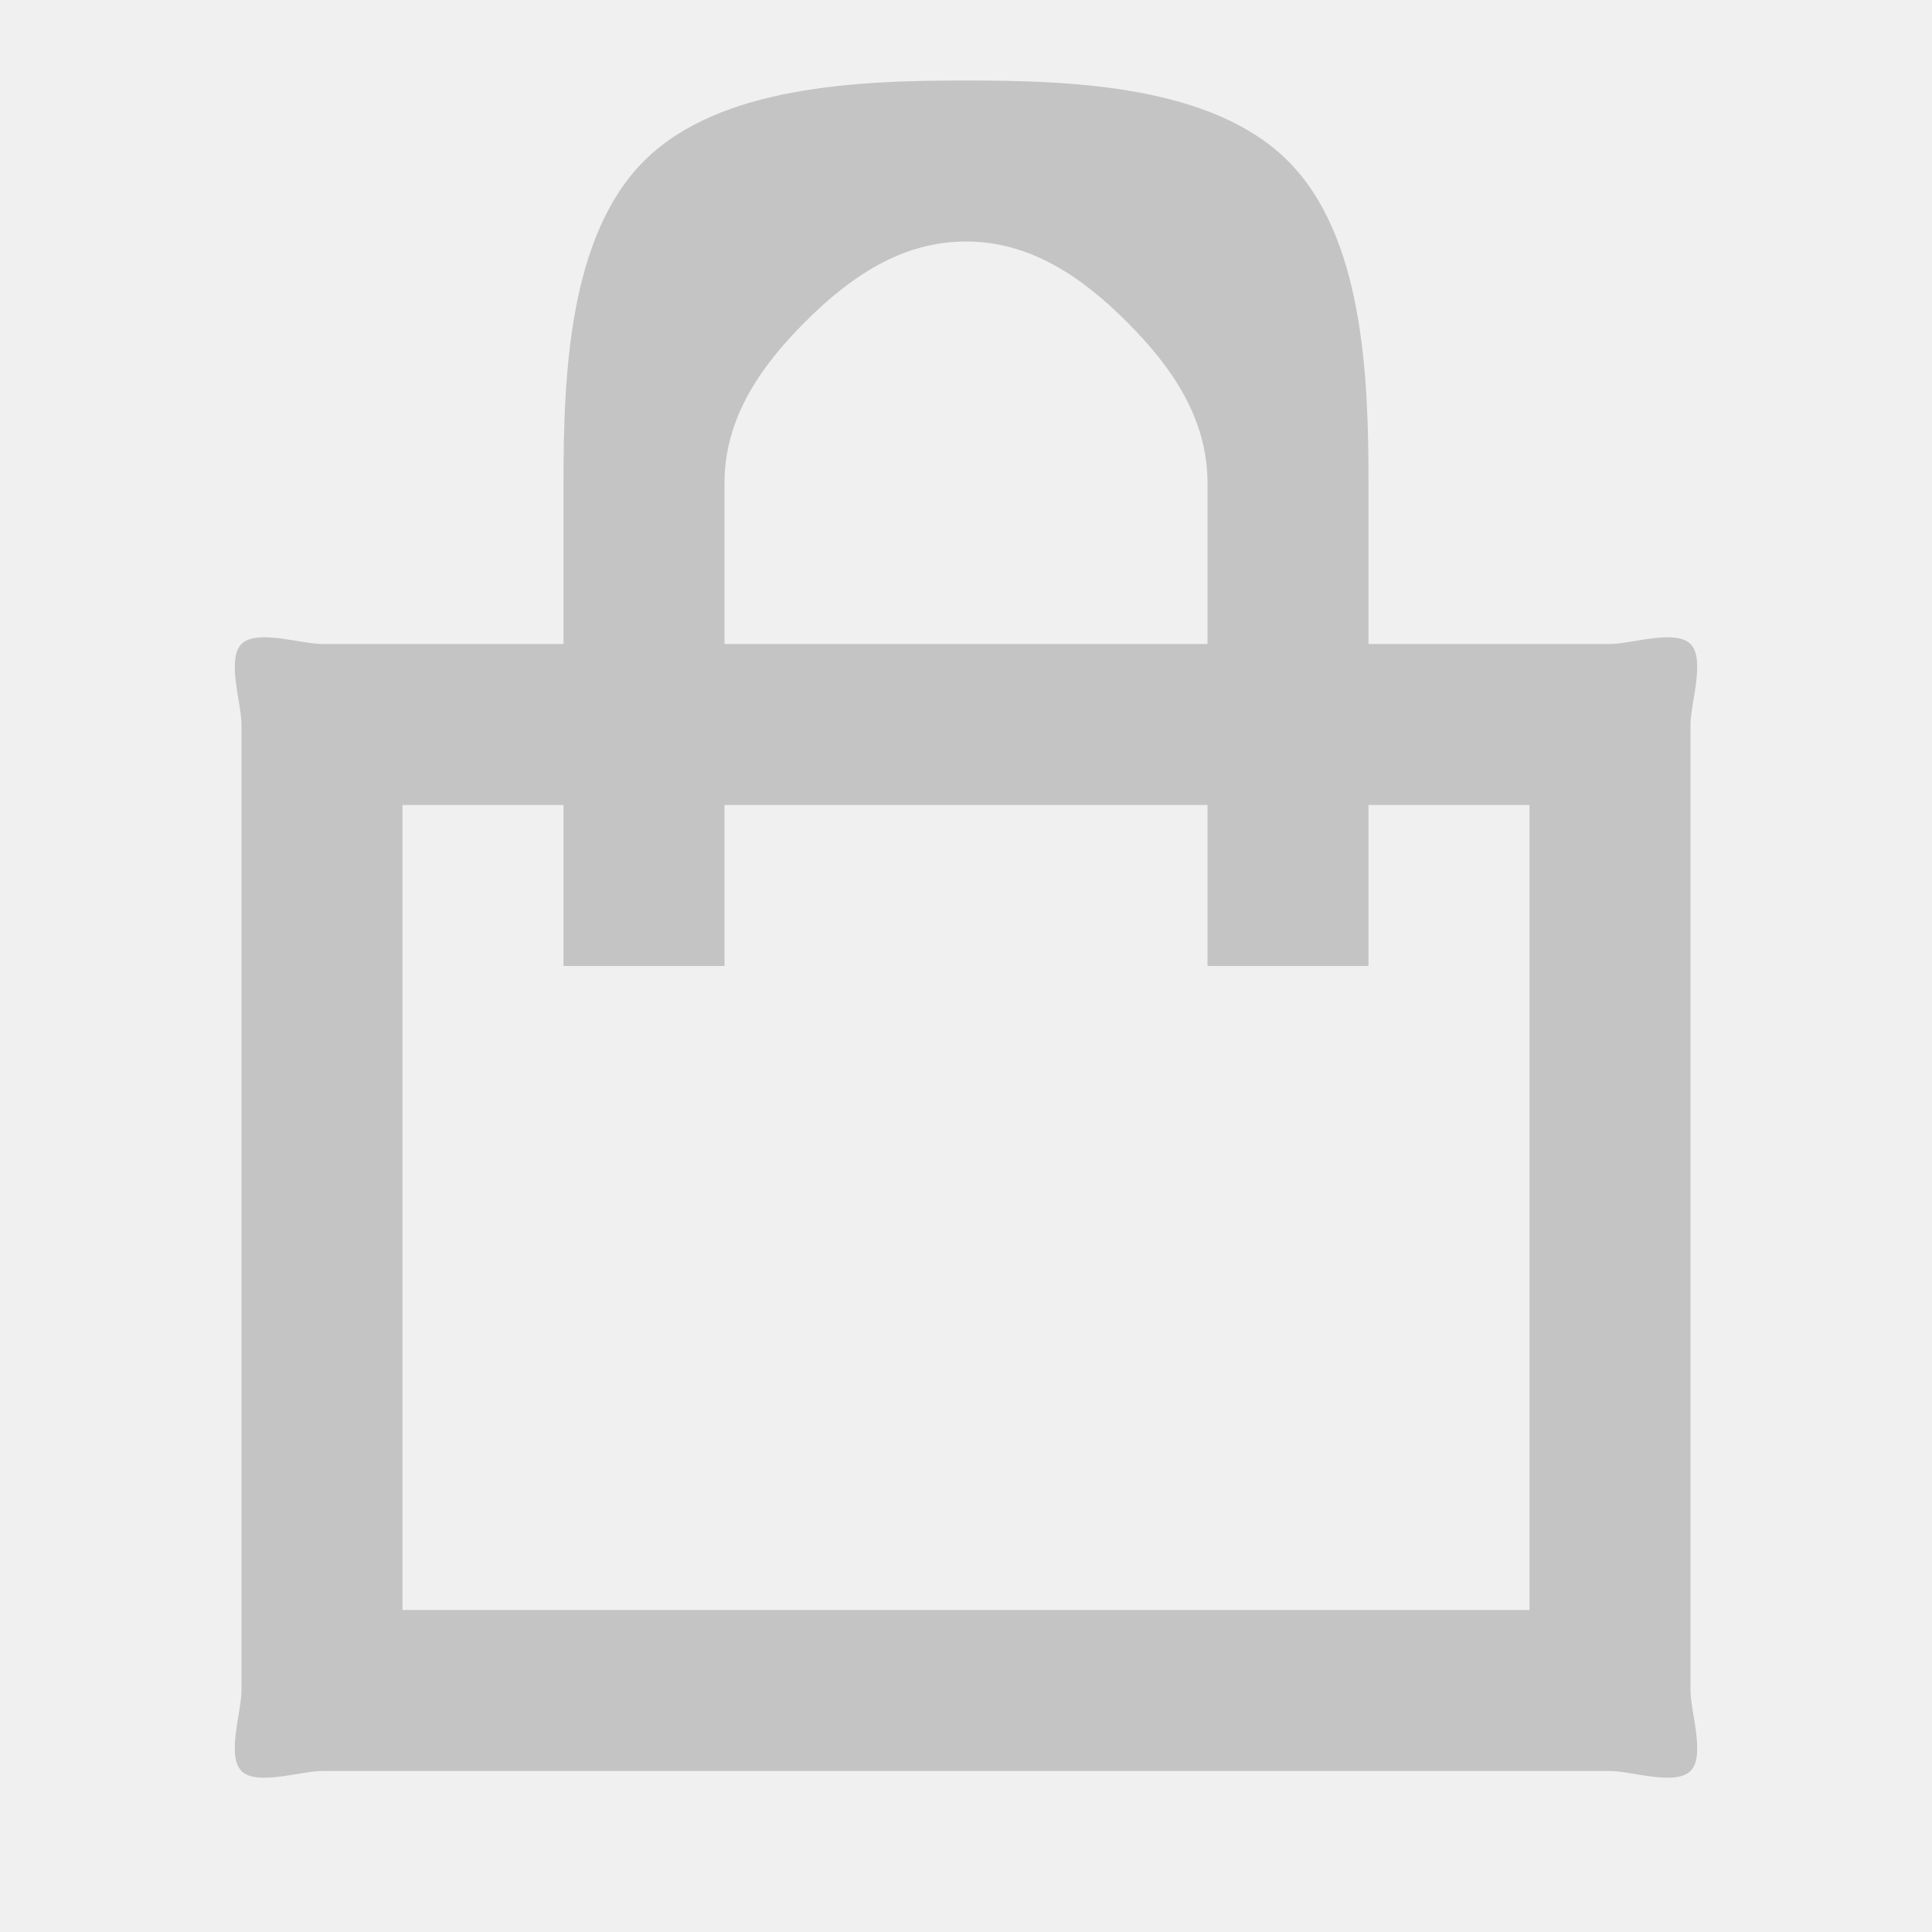
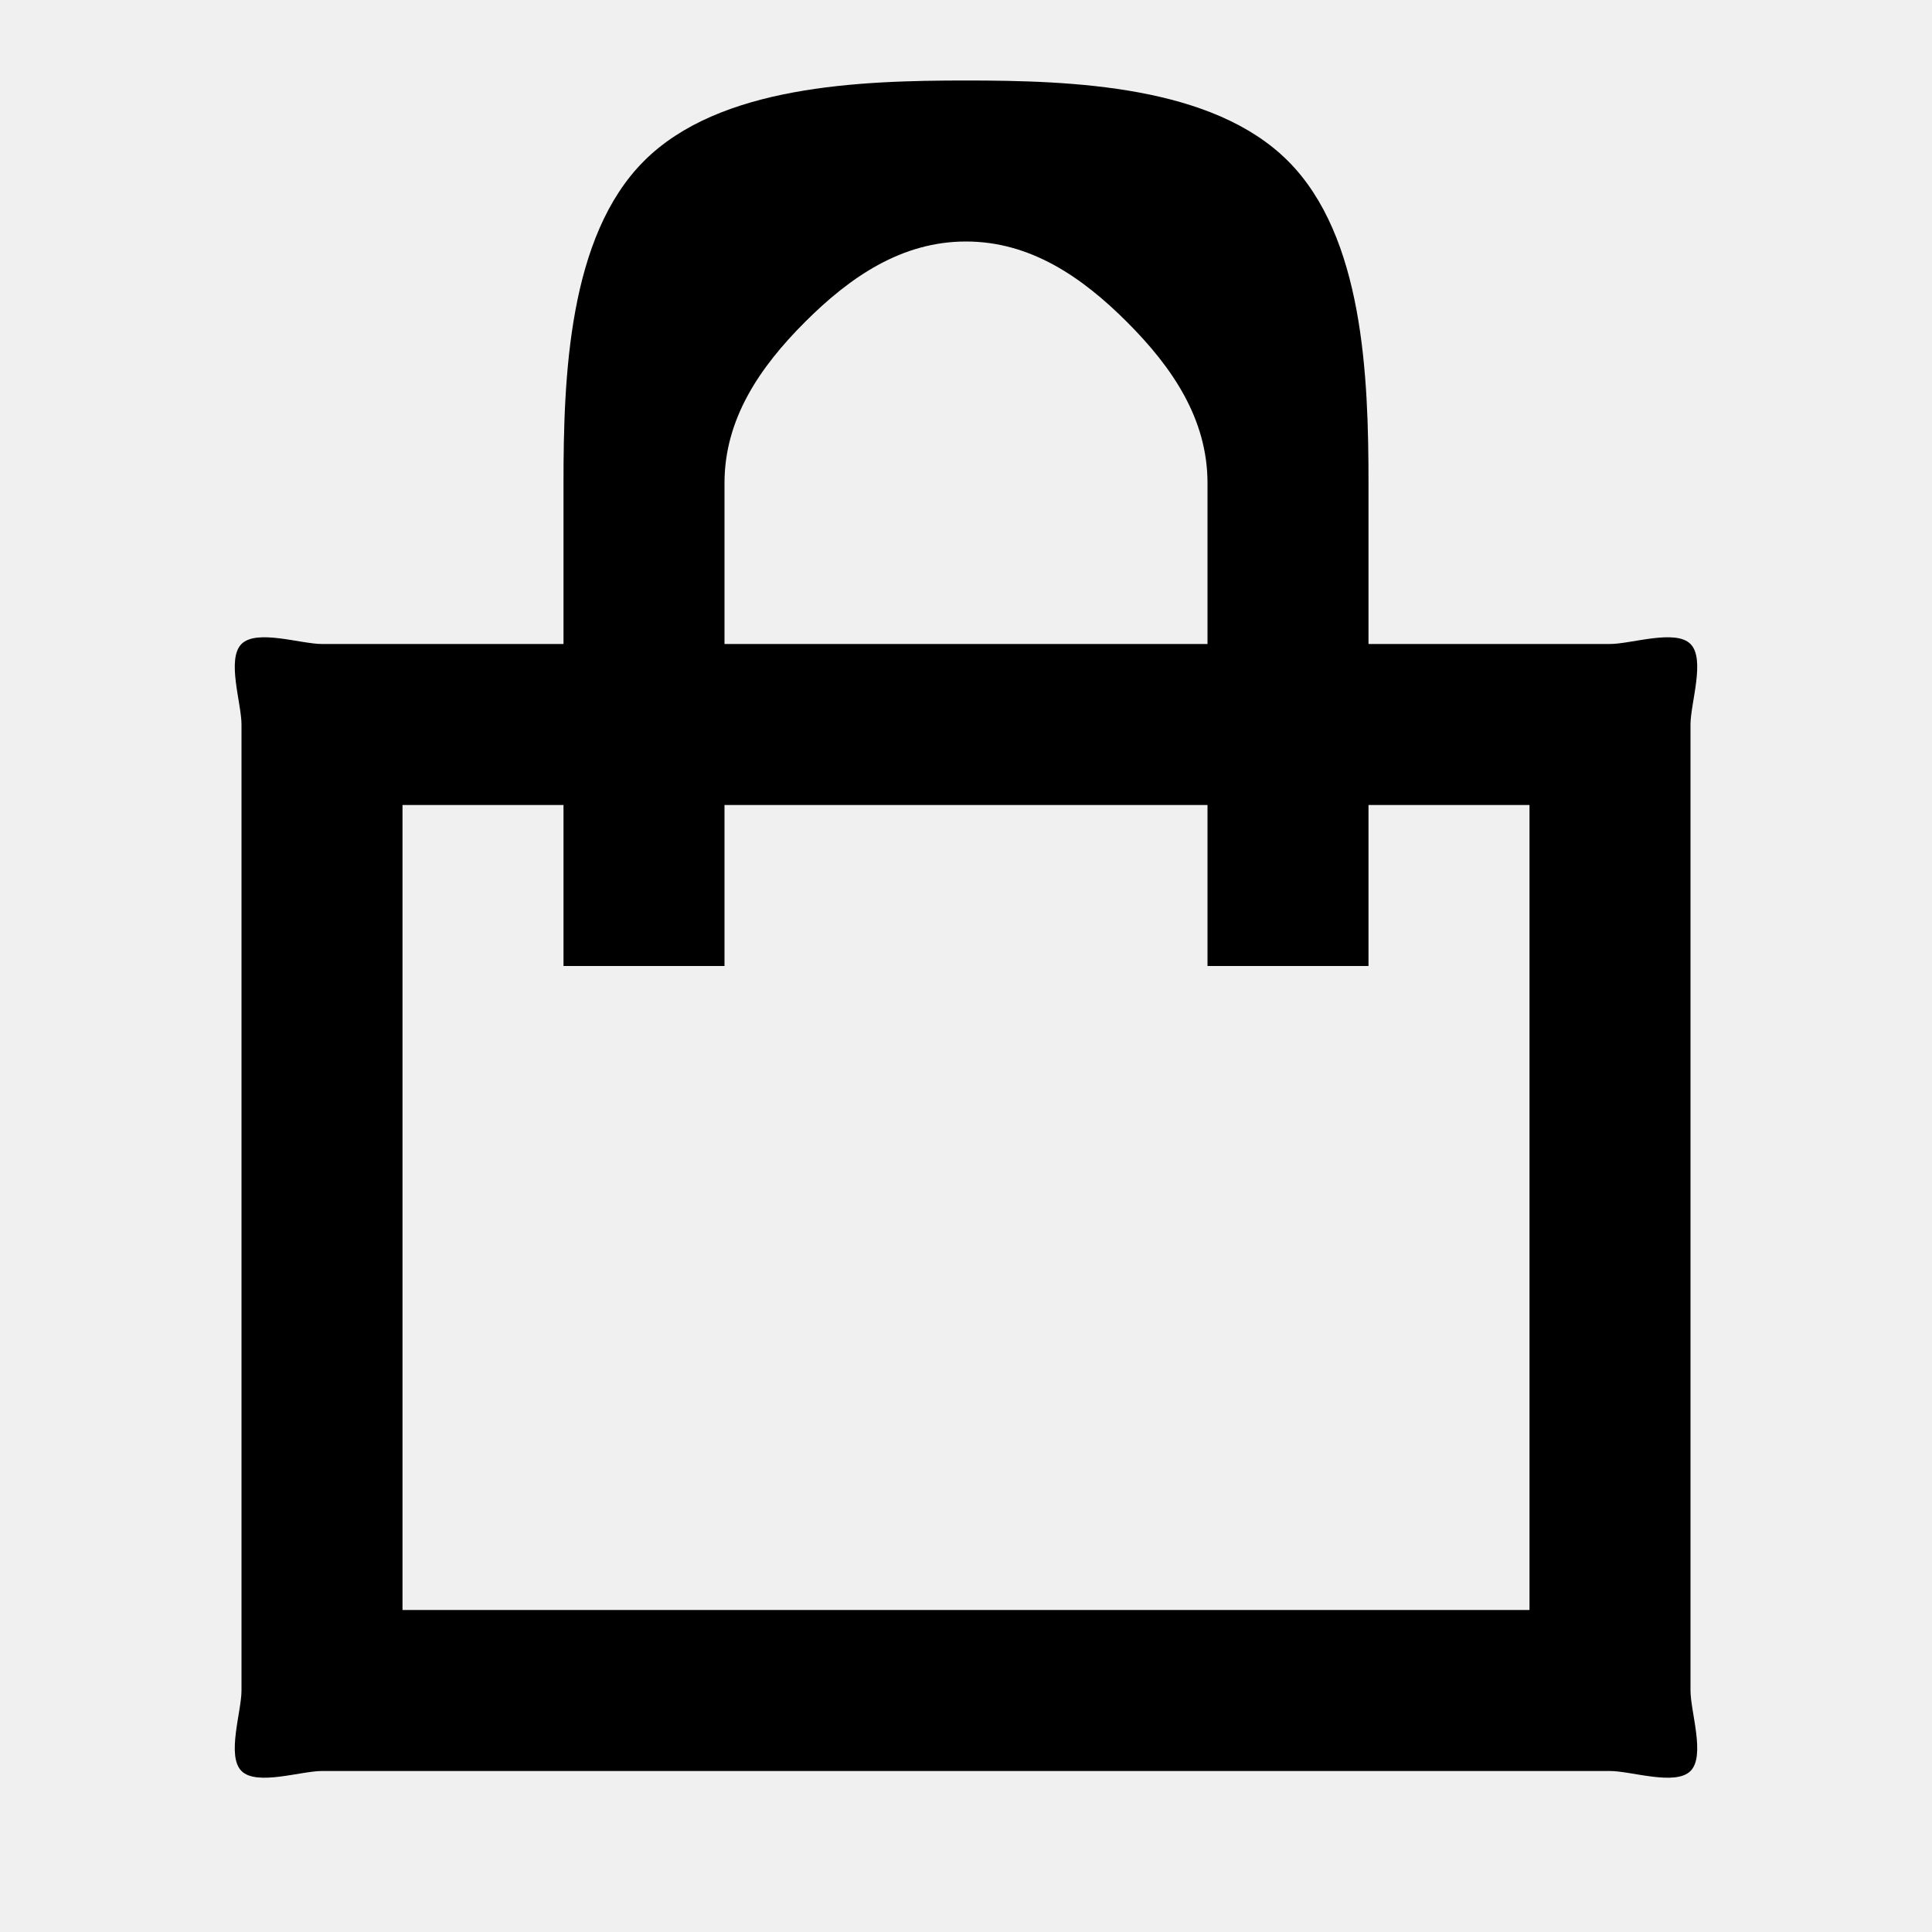
- <svg xmlns="http://www.w3.org/2000/svg" width="24" height="24" viewBox="0 0 24 24" fill="none">
+ <svg xmlns="http://www.w3.org/2000/svg" width="24" height="24" viewBox="0 0 24 24" fill="currentColor">
  <g clip-path="url(#clip0_1_29)">
-     <path d="M7 8V6C7 4.674 7.062 2.938 8 2C8.938 1.062 10.674 1 12 1C13.326 1 15.062 1.062 16 2C16.938 2.938 17 4.674 17 6V8H20C20.265 8 20.812 7.812 21 8C21.188 8.188 21 8.735 21 9V21C21 21.265 21.188 21.812 21 22C20.812 22.188 20.265 22 20 22H4C3.735 22 3.188 22.188 3 22C2.812 21.812 3 21.265 3 21V9C3 8.735 2.812 8.188 3 8C3.188 7.812 3.735 8 4 8H7ZM7 10H5V20H19V10H17V12H15V10H9V12H7V10ZM9 8H15V6C15 5.204 14.563 4.563 14 4C13.437 3.437 12.796 3 12 3C11.204 3 10.563 3.437 10 4C9.437 4.563 9 5.204 9 6V8Z" fill="#C4C4C4" />
+     <path d="M7 8V6C7 4.674 7.062 2.938 8 2C8.938 1.062 10.674 1 12 1C13.326 1 15.062 1.062 16 2C16.938 2.938 17 4.674 17 6V8H20C20.265 8 20.812 7.812 21 8C21.188 8.188 21 8.735 21 9V21C21 21.265 21.188 21.812 21 22C20.812 22.188 20.265 22 20 22H4C3.735 22 3.188 22.188 3 22C2.812 21.812 3 21.265 3 21V9C3 8.735 2.812 8.188 3 8C3.188 7.812 3.735 8 4 8H7ZM7 10H5V20H19V10H17V12H15V10H9V12H7V10ZM9 8H15V6C15 5.204 14.563 4.563 14 4C13.437 3.437 12.796 3 12 3C11.204 3 10.563 3.437 10 4C9.437 4.563 9 5.204 9 6V8Z" fill="currentColor" />
  </g>
  <defs>
    <clipPath id="clip0_1_29">
-       <rect width="24" height="24" fill="white" />
+       <rect width="24" height="24" fill="currentColor" />
    </clipPath>
  </defs>
</svg>
